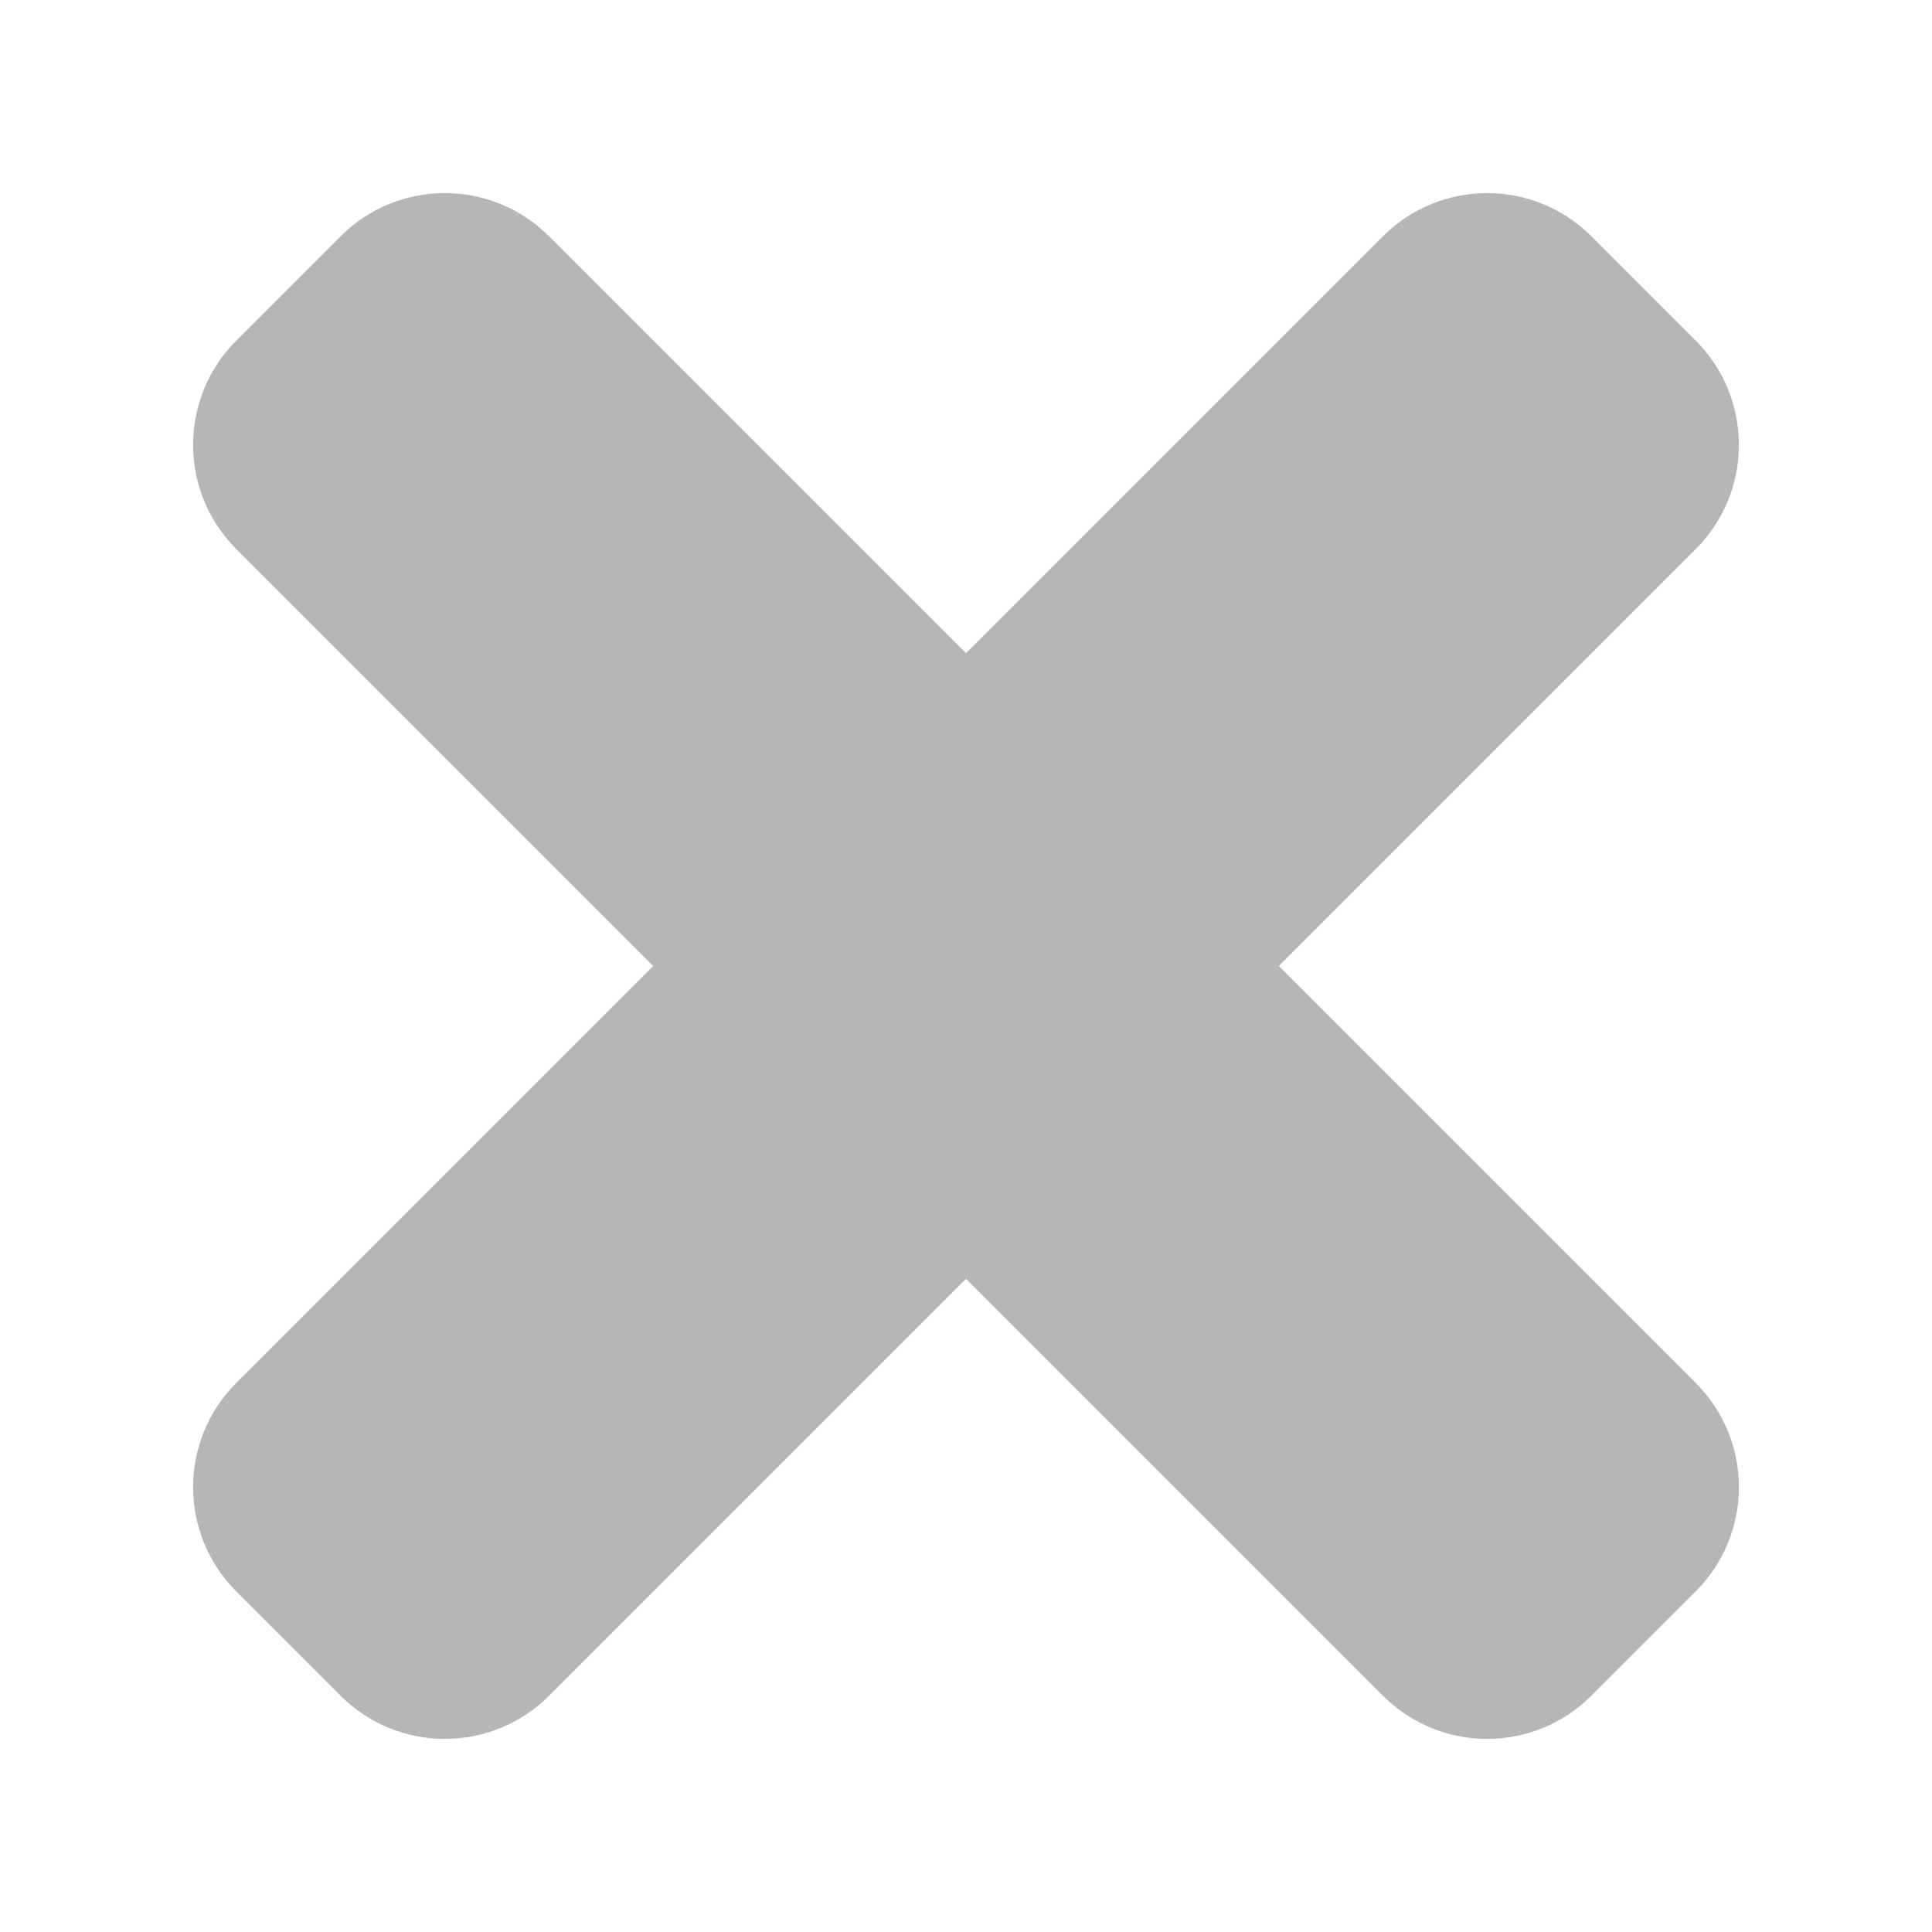
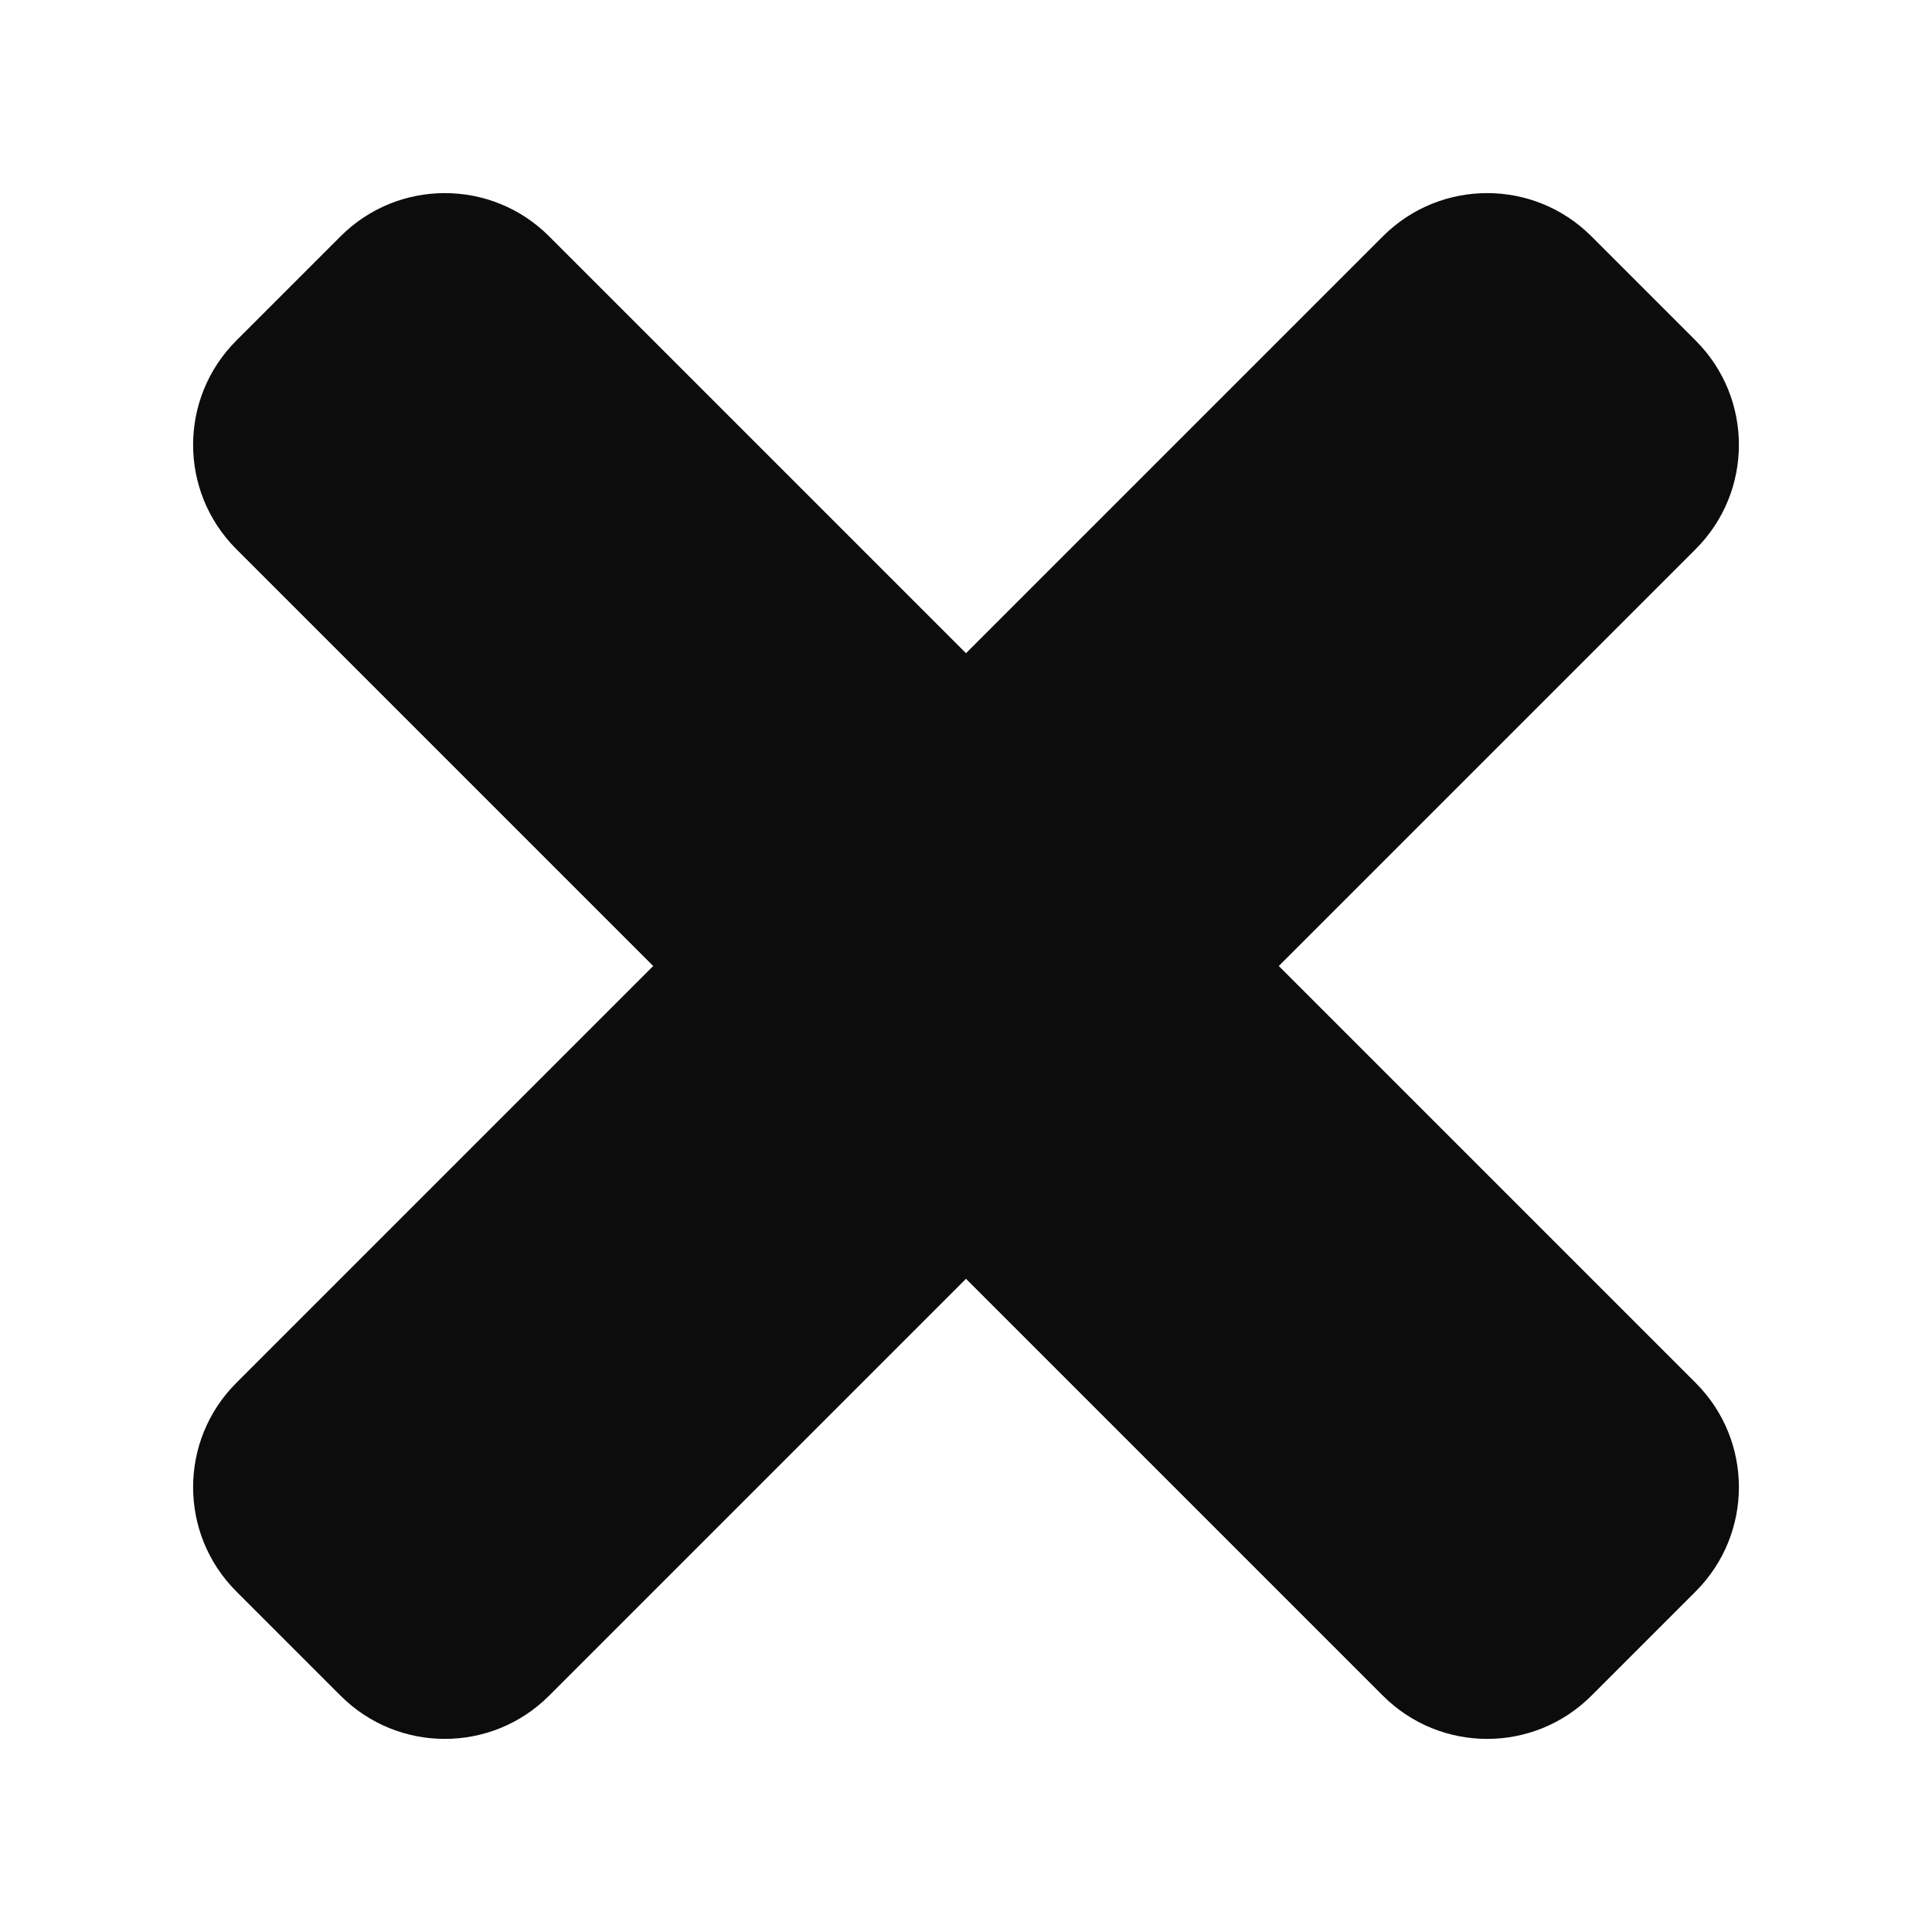
- <svg xmlns="http://www.w3.org/2000/svg" width="10" height="10" viewBox="0 0 10 10" fill="rgba(12, 12, 13, 0.3)">
+ <svg xmlns="http://www.w3.org/2000/svg" width="10" height="10" viewBox="0 0 10 10" fill="rgba(12, 12, 13, 1)">
  <path d="m 8.237,1.223 0.54,0.54 c 0.298,0.298 0.298,0.781 0,1.079 l -2.158,2.158 2.158,2.158 c 0.298,0.298 0.298,0.781 0,1.079 l -0.54,0.54 c -0.298,0.298 -0.781,0.298 -1.079,0 l -2.158,-2.158 -2.158,2.158 c -0.298,0.298 -0.781,0.298 -1.079,0 L 1.223,8.237 c -0.298,-0.298 -0.298,-0.781 0,-1.079 l 2.158,-2.158 -2.158,-2.158 c -0.298,-0.298 -0.298,-0.781 0,-1.079 l 0.54,-0.54 c 0.298,-0.298 0.781,-0.298 1.079,0 l 2.158,2.158 2.158,-2.158 c 0.298,-0.298 0.781,-0.298 1.079,0 z" />
</svg>
